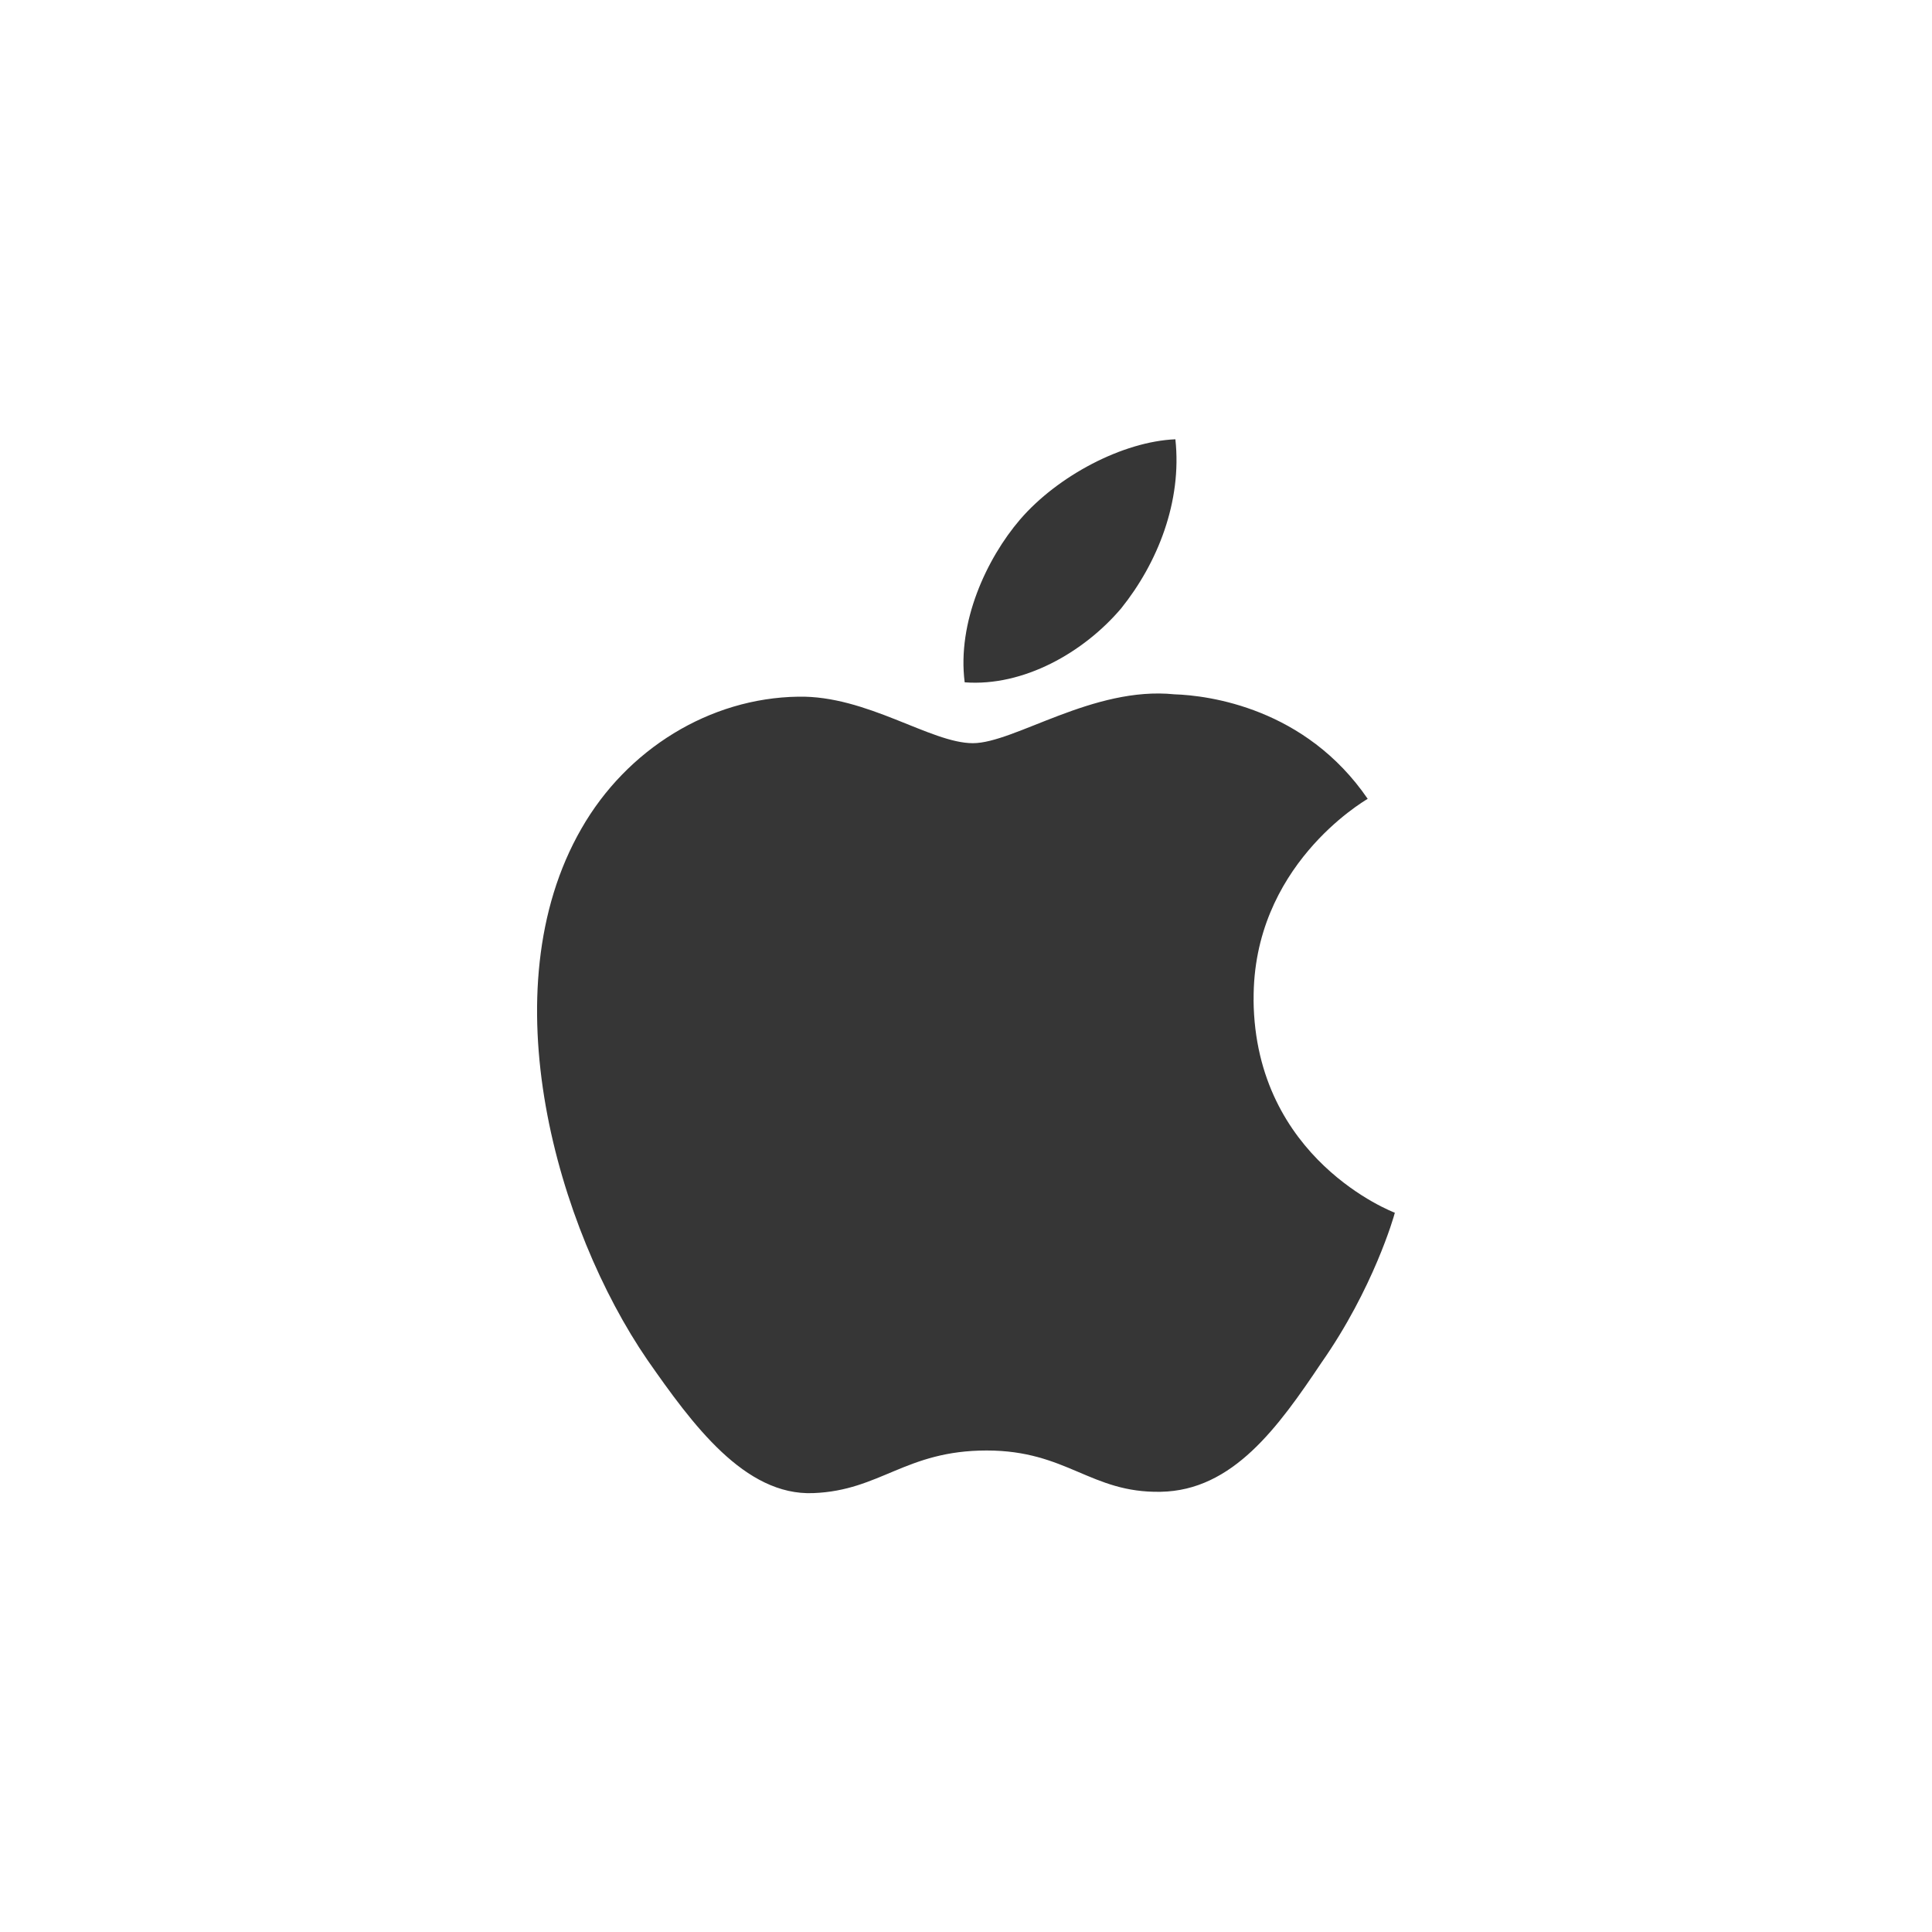
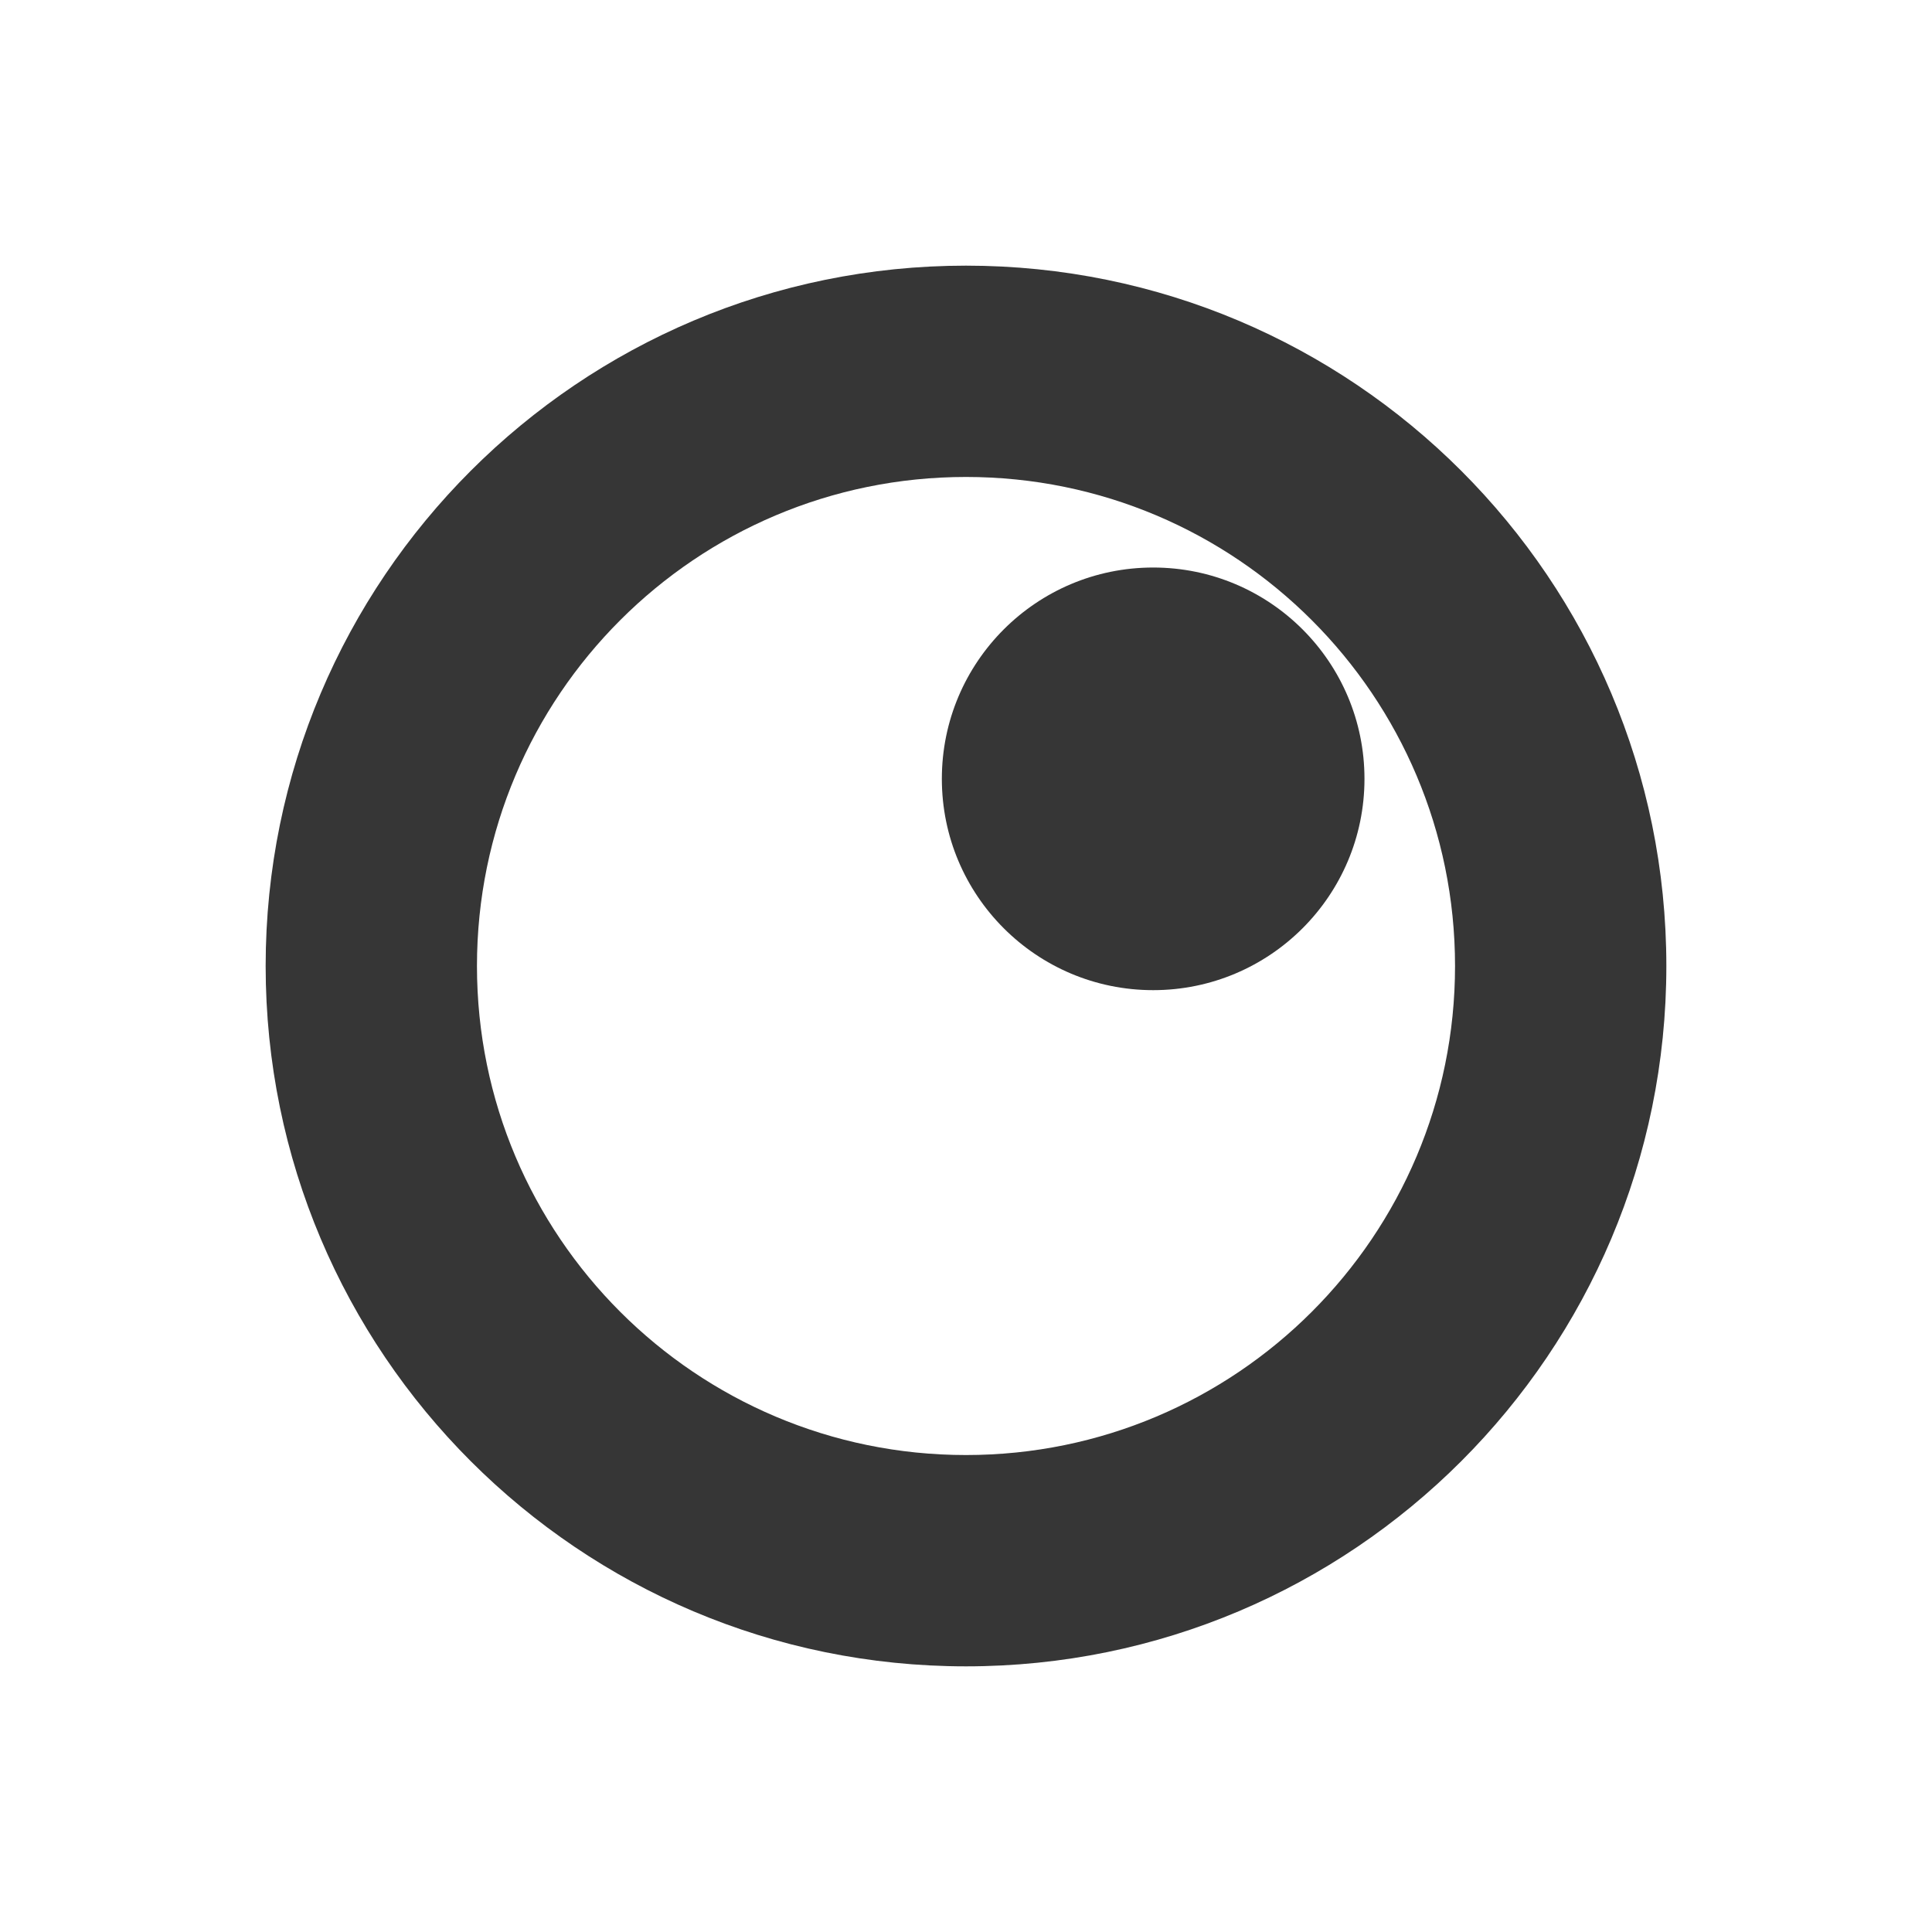
- <svg xmlns="http://www.w3.org/2000/svg" width="22" height="22" version="1.1">
+ <svg xmlns="http://www.w3.org/2000/svg" width="22" height="22" version="1.1" viewBox="0 0 22 22">
  <defs>
    <style id="current-color-scheme" type="text/css">.ColorScheme-Text { color:#363636; }</style>
  </defs>
-   <g class="ColorScheme-Text" fill="currentColor" transform="matrix(.75 0 0 .75 5 -208)">
-     <path d="m10.356 286.57c0.552-0.687 0.926-1.621 0.823-2.567-0.795 0.033-1.785 0.552-2.359 1.219-0.507 0.592-0.957 1.559-0.84 2.471 0.892 0.067 1.806-0.451 2.377-1.124zm2.011 5.945c-0.019-2.023 1.656-3.006 1.732-3.053-0.947-1.383-2.417-1.57-2.935-1.587-1.235-0.126-2.43 0.742-3.06 0.742-0.641-8e-5 -1.609-0.727-2.652-0.706-1.344 0.02-2.602 0.798-3.291 2.003-1.418 2.463-0.361 6.08 1.001 8.066 0.682 0.978 1.477 2.066 2.52 2.023 1.02-0.039 1.4-0.647 2.632-0.647 1.22 0 1.577 0.647 2.641 0.627 1.095-0.018 1.784-0.979 2.442-1.961 0.785-1.12 1.101-2.218 1.114-2.276-0.024-9e-3 -2.122-0.807-2.145-3.229z" />
+   <g class="ColorScheme-Text" fill="currentColor" transform="scale(1.375)">
+     <path d="M8 2.2A5.8 5.8 0 1 0 8 13.8 5.8 5.8 0 0 0 8 2.2zm0 1.75a4.05 4.05 0 1 1 0 8.1 4.05 4.05 0 0 1 0-8.1z" />
+     <circle cx="9.55" cy="6.45" r="1.75" />
  </g>
</svg>
